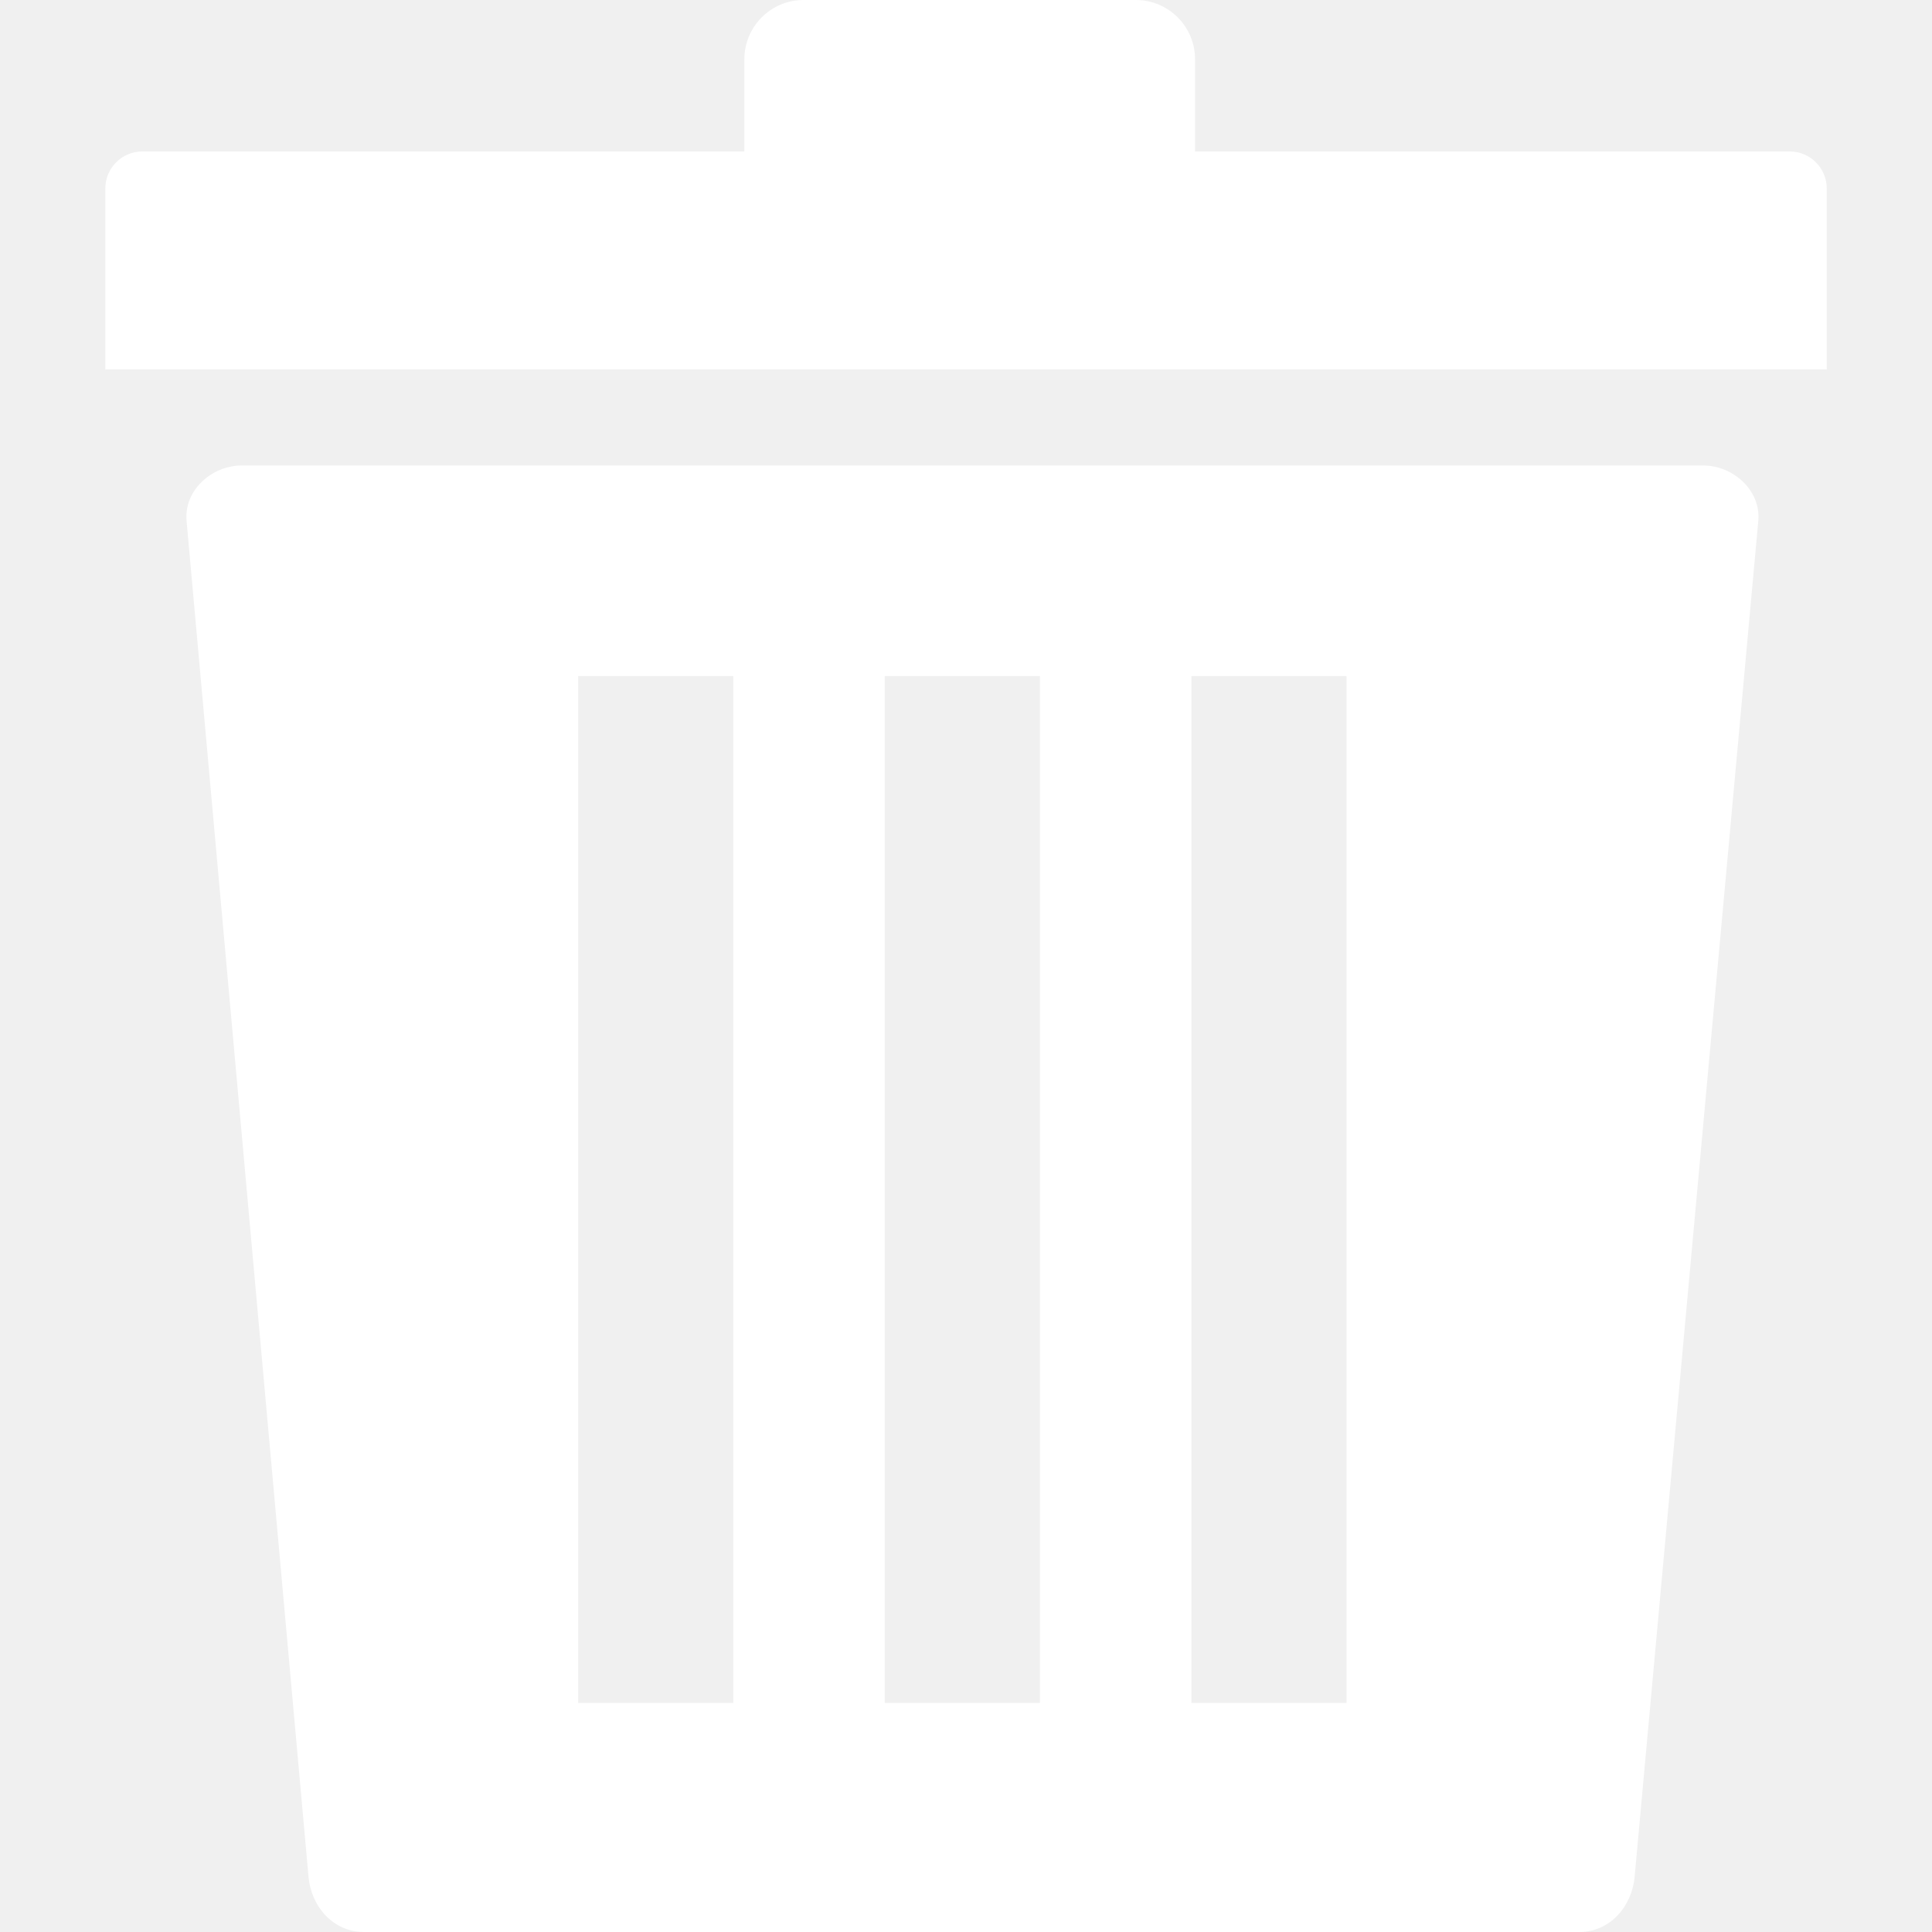
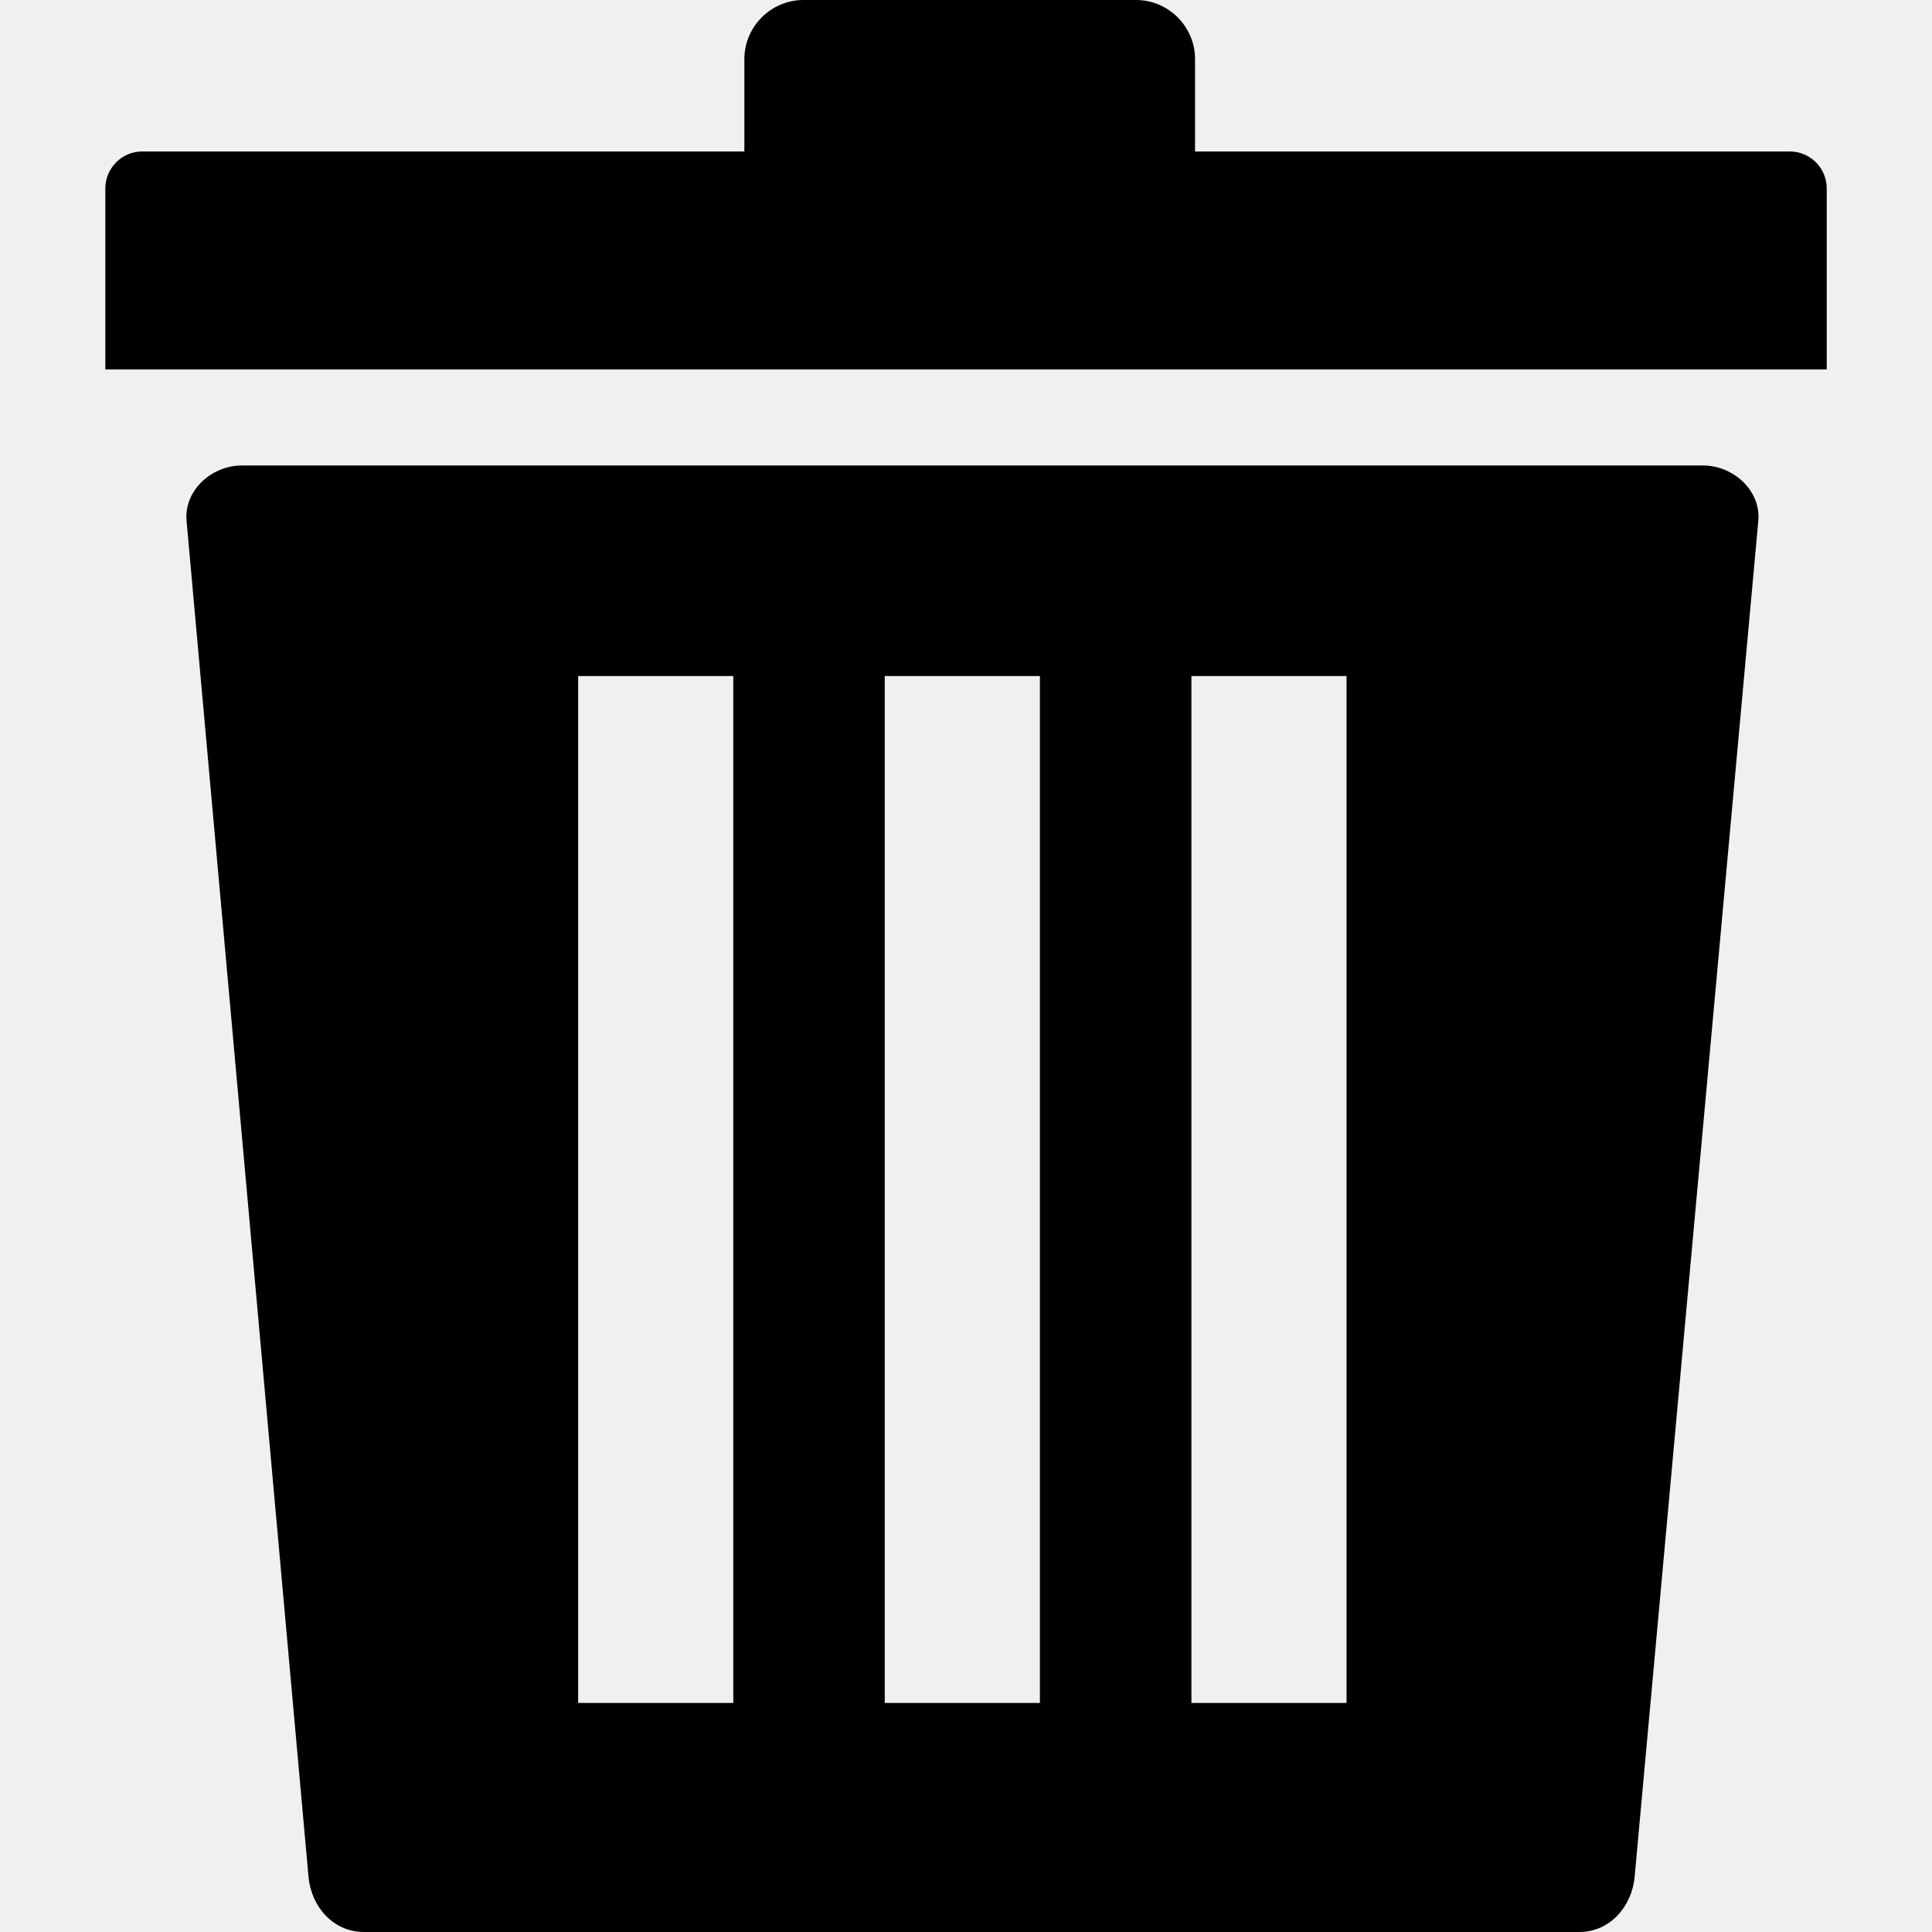
- <svg xmlns="http://www.w3.org/2000/svg" fill="#FFF" width="800px" height="800px" viewBox="-6.7 0 122.88 122.88" version="1.1" id="Layer_1" enable-background="new 0 0 109.484 122.88" xml:space="preserve">
+ <svg xmlns="http://www.w3.org/2000/svg" width="800px" height="800px" viewBox="-6.7 0 122.88 122.88" version="1.1" id="Layer_1" enable-background="new 0 0 109.484 122.88" xml:space="preserve">
  <g>
    <path fill-rule="evenodd" clip-rule="evenodd" d="M2.347,9.633h38.297V3.76c0-2.068,1.689-3.76,3.76-3.76h21.144 c2.07,0,3.76,1.691,3.76,3.76v5.874h37.83c1.293,0,2.347,1.057,2.347,2.349v11.514H0V11.982C0,10.69,1.055,9.633,2.347,9.633 L2.347,9.633z M8.69,29.605h92.921c1.937,0,3.696,1.599,3.521,3.524l-7.864,86.229c-0.174,1.926-1.59,3.521-3.523,3.521h-77.3 c-1.934,0-3.352-1.592-3.524-3.521L5.166,33.129C4.994,31.197,6.751,29.605,8.69,29.605L8.69,29.605z M69.077,42.998h9.866v65.314 h-9.866V42.998L69.077,42.998z M30.072,42.998h9.867v65.314h-9.867V42.998L30.072,42.998z M49.572,42.998h9.869v65.314h-9.869 V42.998L49.572,42.998z" />
  </g>
</svg>
